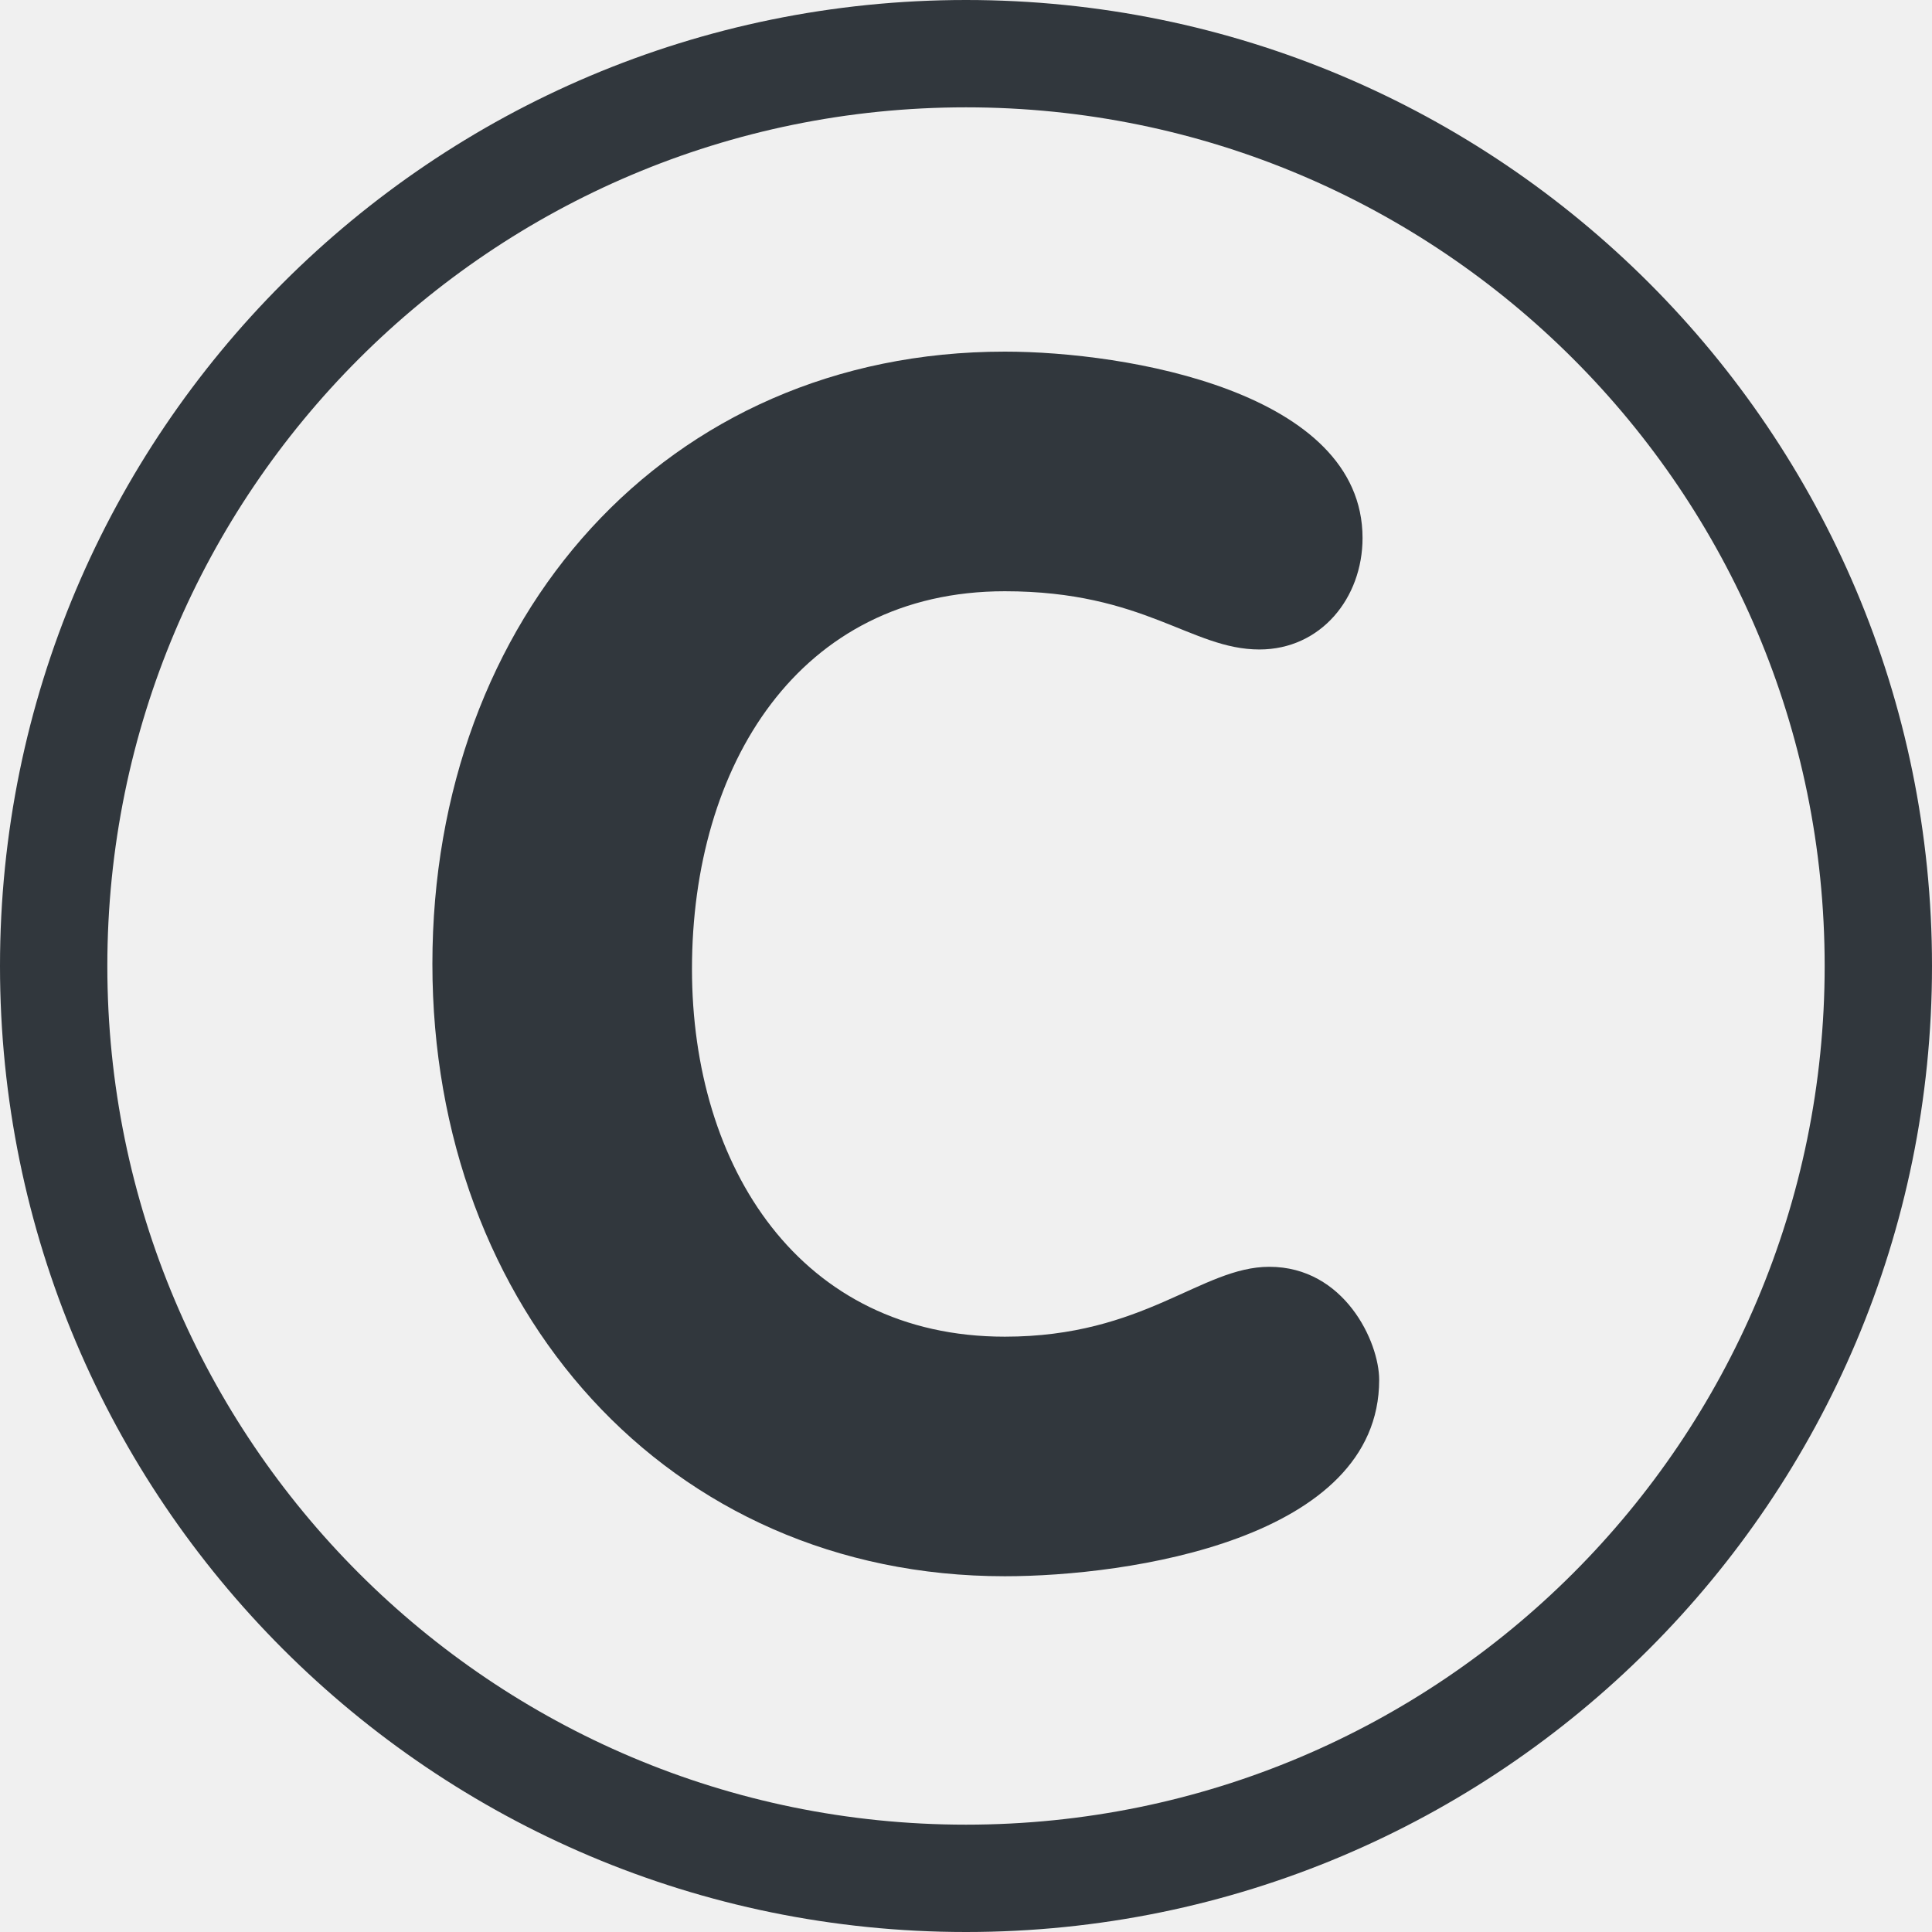
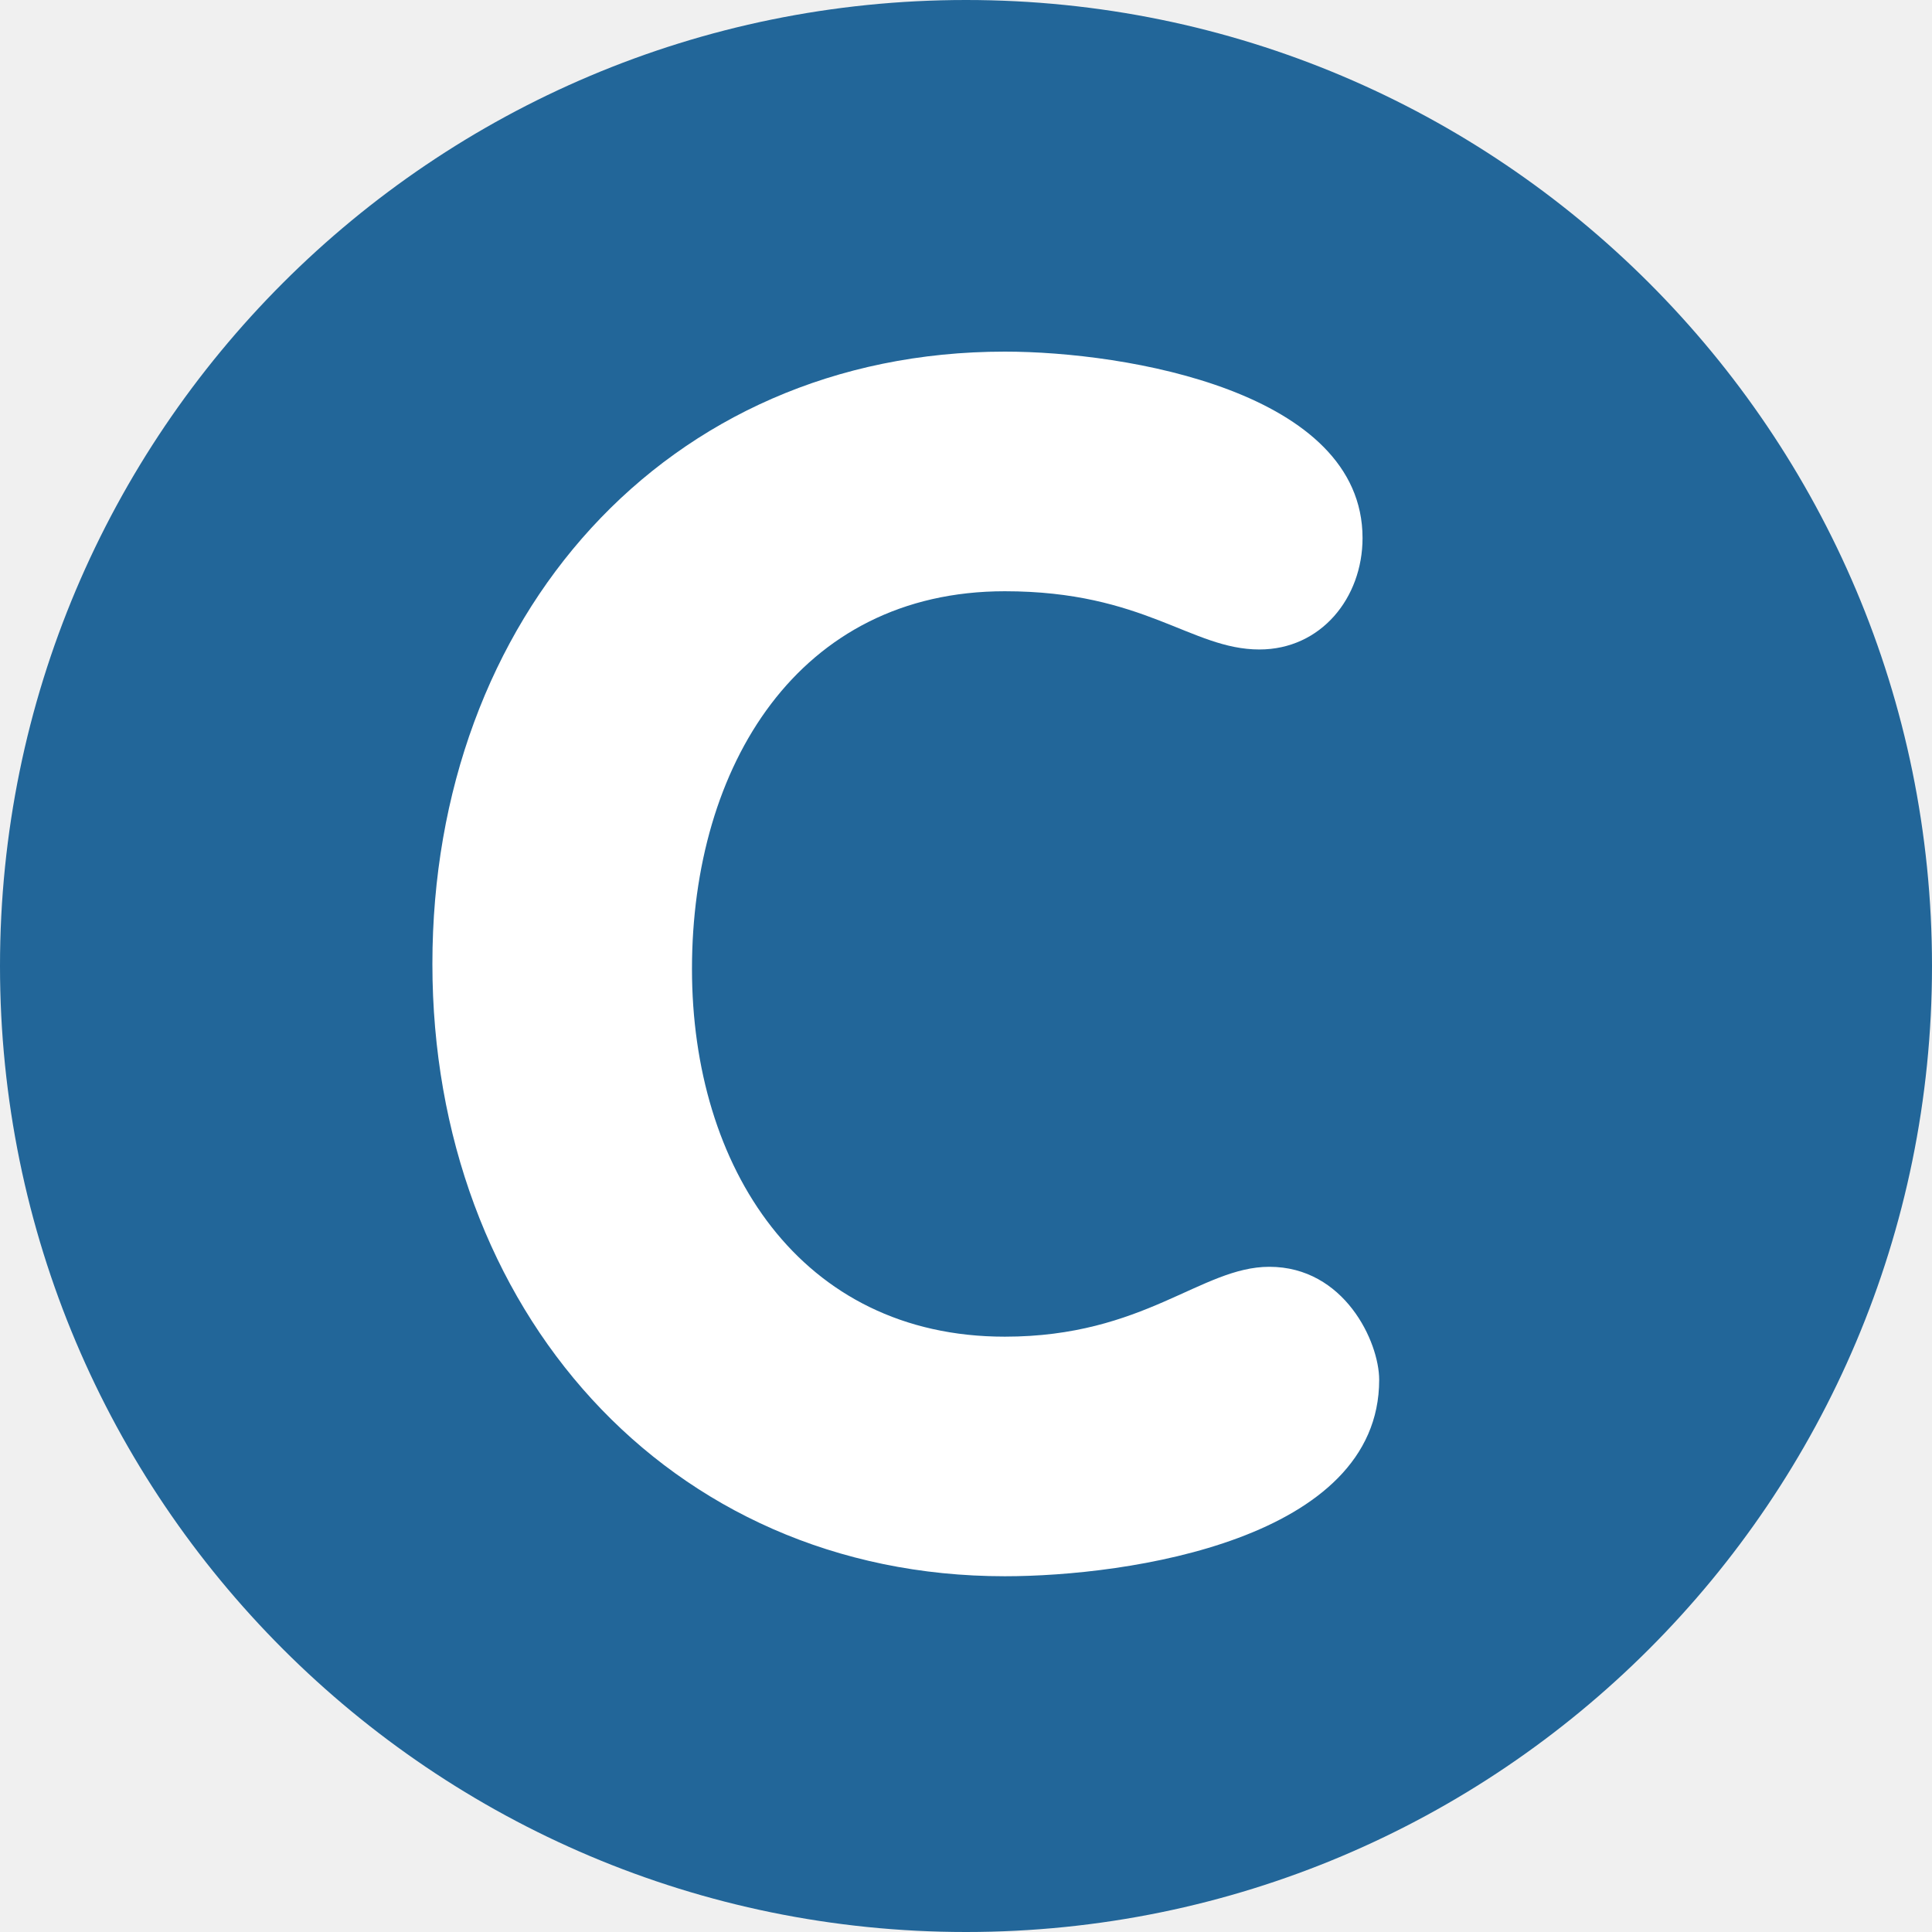
<svg xmlns="http://www.w3.org/2000/svg" viewBox="0 0 36 36">
-   <path fill="#31373D" d="M18 0C8.059 0 0 8.06 0 18c0 9.941 8.059 18 18 18s18-8.059 18-18c0-9.94-8.059-18-18-18zm0 34C9.164 34 2 26.837 2 18 2 9.164 9.164 2 18 2c8.837 0 16 7.164 16 16 0 8.837-7.163 16-16 16z" />
-   <path fill="#31373D" d="M18.723 6.552c2.263 0 6.666.744 6.666 3.473 0 1.116-.775 2.077-1.922 2.077-1.272 0-2.139-1.085-4.744-1.085-3.845 0-5.829 3.256-5.829 7.038 0 3.689 2.015 6.852 5.829 6.852 2.605 0 3.658-1.302 4.929-1.302 1.396 0 2.047 1.395 2.047 2.107 0 2.977-4.682 3.659-6.976 3.659-6.294 0-10.666-4.992-10.666-11.41 0-6.448 4.341-11.409 10.666-11.409z" />
+   <circle fill="#269" cx="18" cy="18" r="18" />
+   <path fill="#FFF" d="M18.723 6.552c2.263 0 6.666.744 6.666 3.473 0 1.116-.775 2.077-1.922 2.077-1.272 0-2.139-1.085-4.744-1.085-3.845 0-5.829 3.256-5.829 7.038 0 3.689 2.015 6.852 5.829 6.852 2.605 0 3.658-1.302 4.929-1.302 1.396 0 2.047 1.395 2.047 2.107 0 2.977-4.682 3.659-6.976 3.659-6.294 0-10.666-4.992-10.666-11.41 0-6.448 4.341-11.409 10.666-11.409z" />
</svg>
